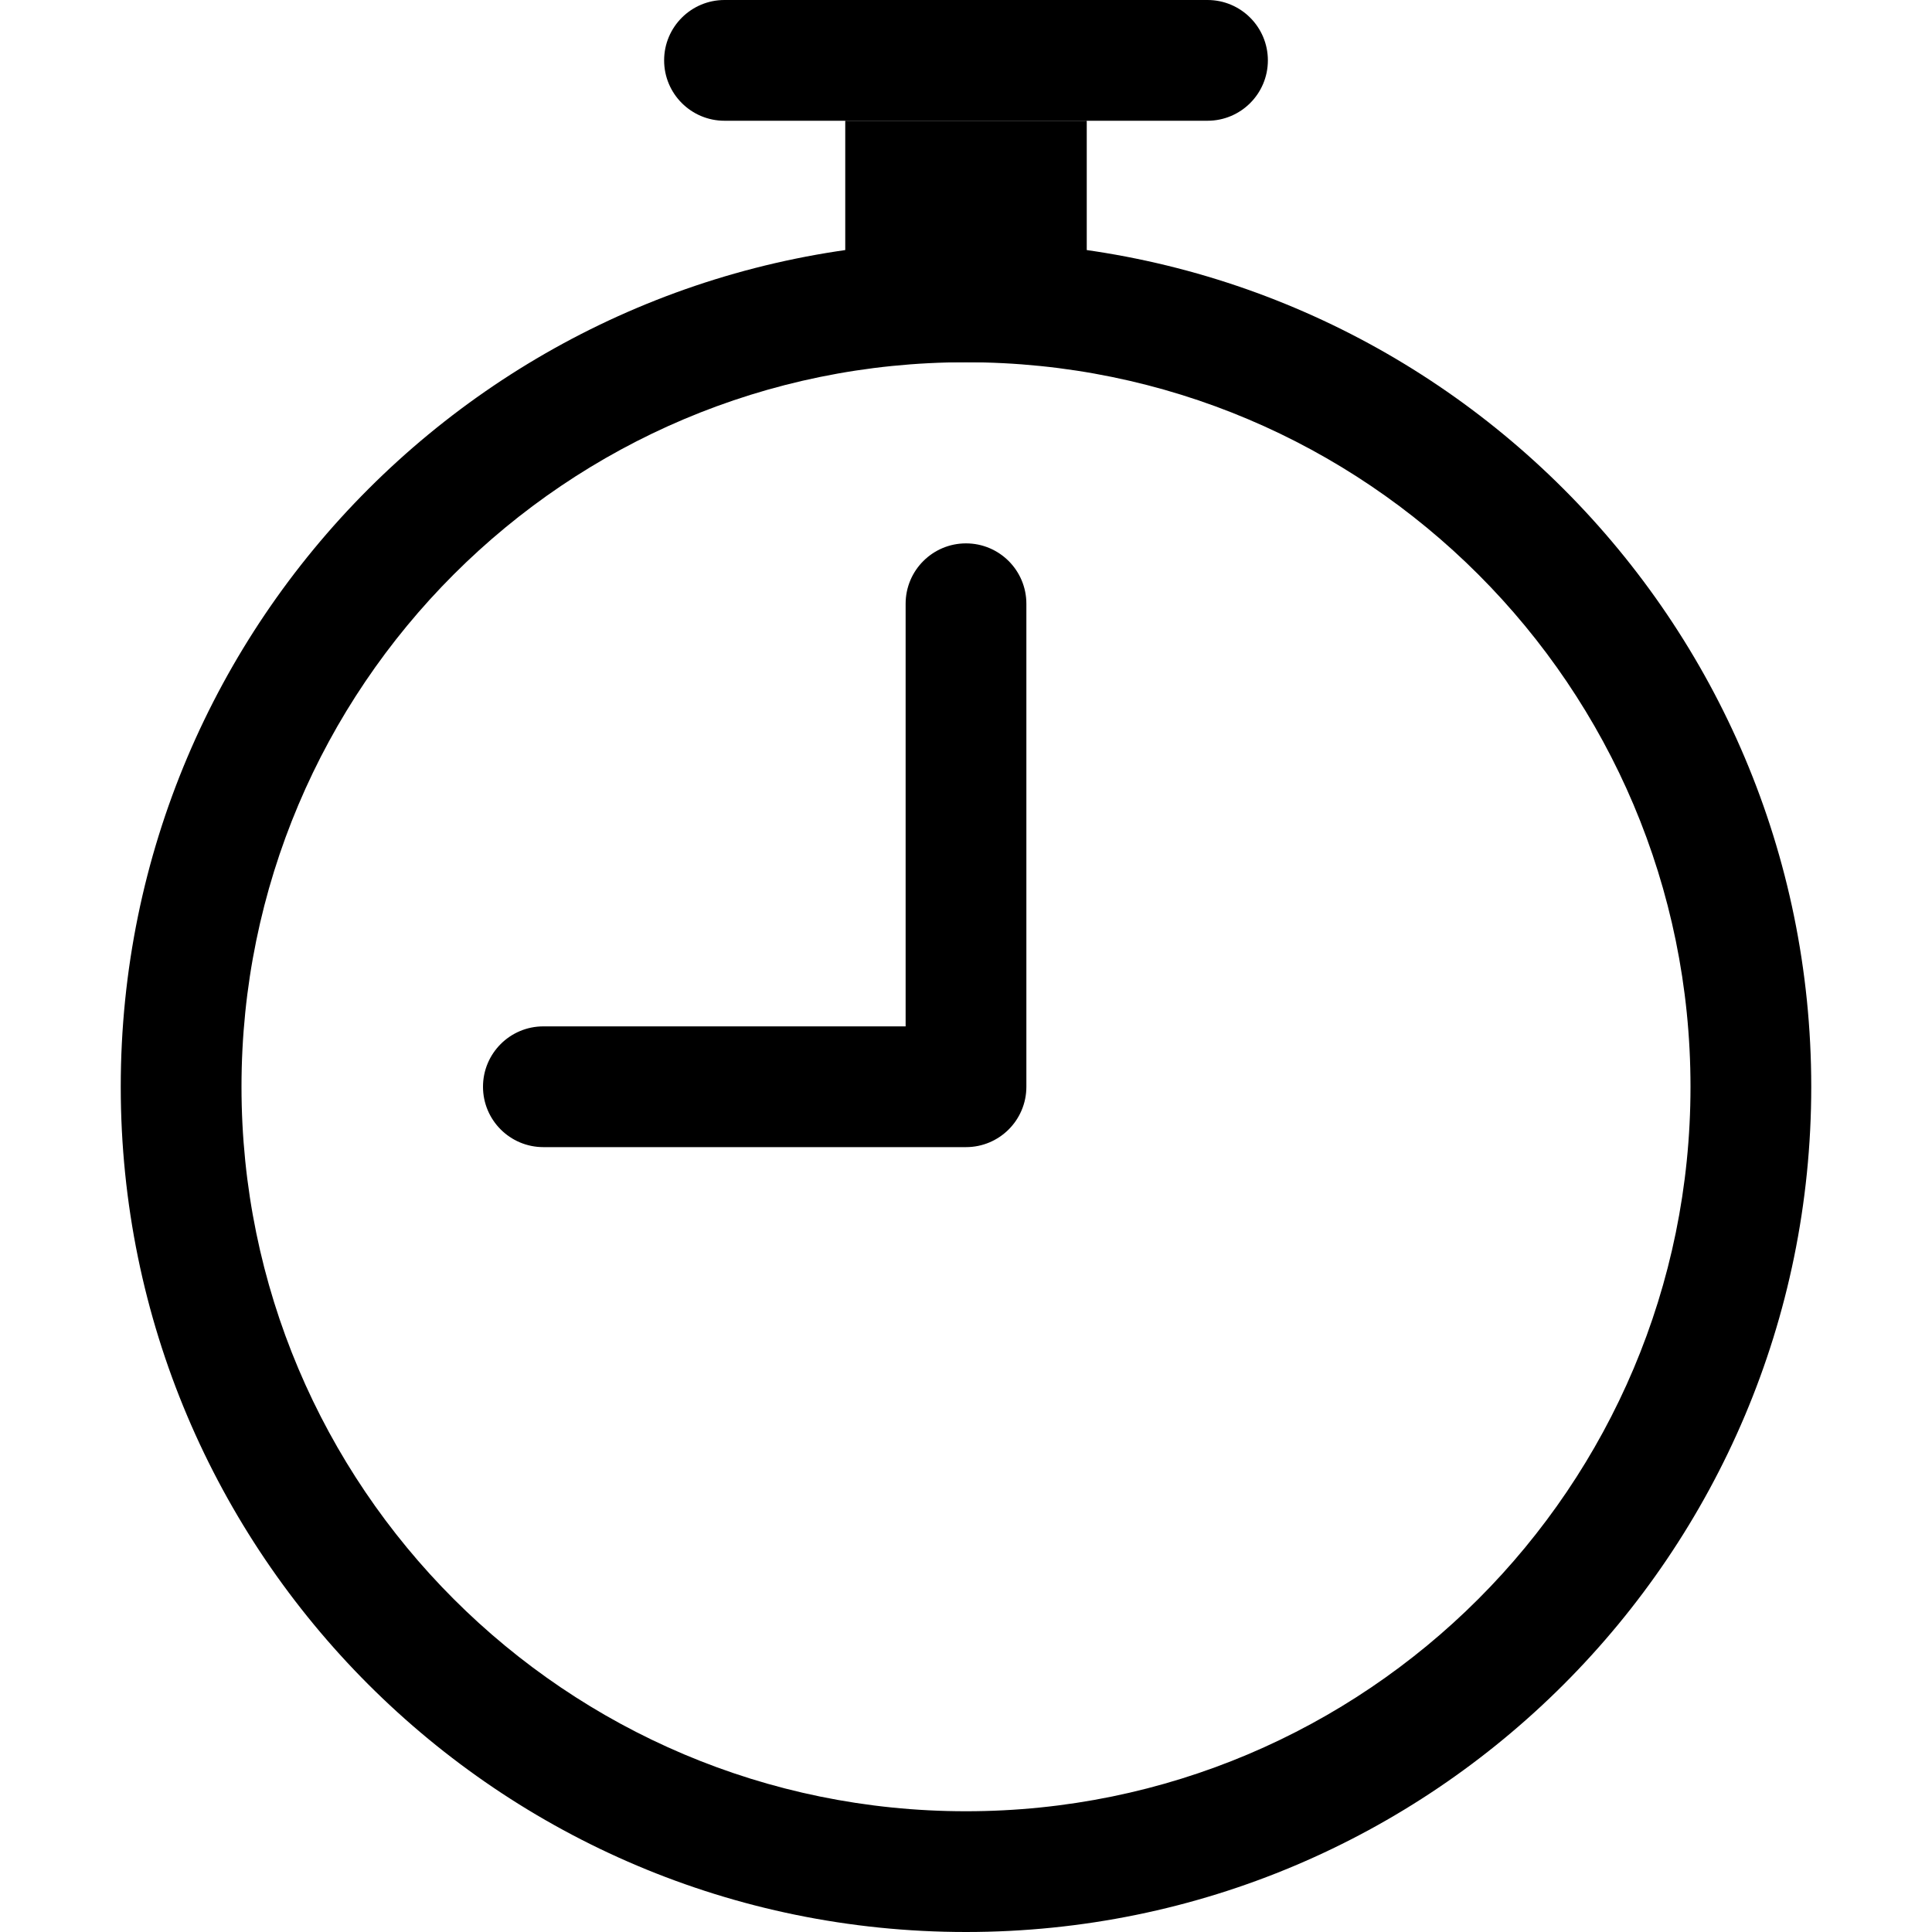
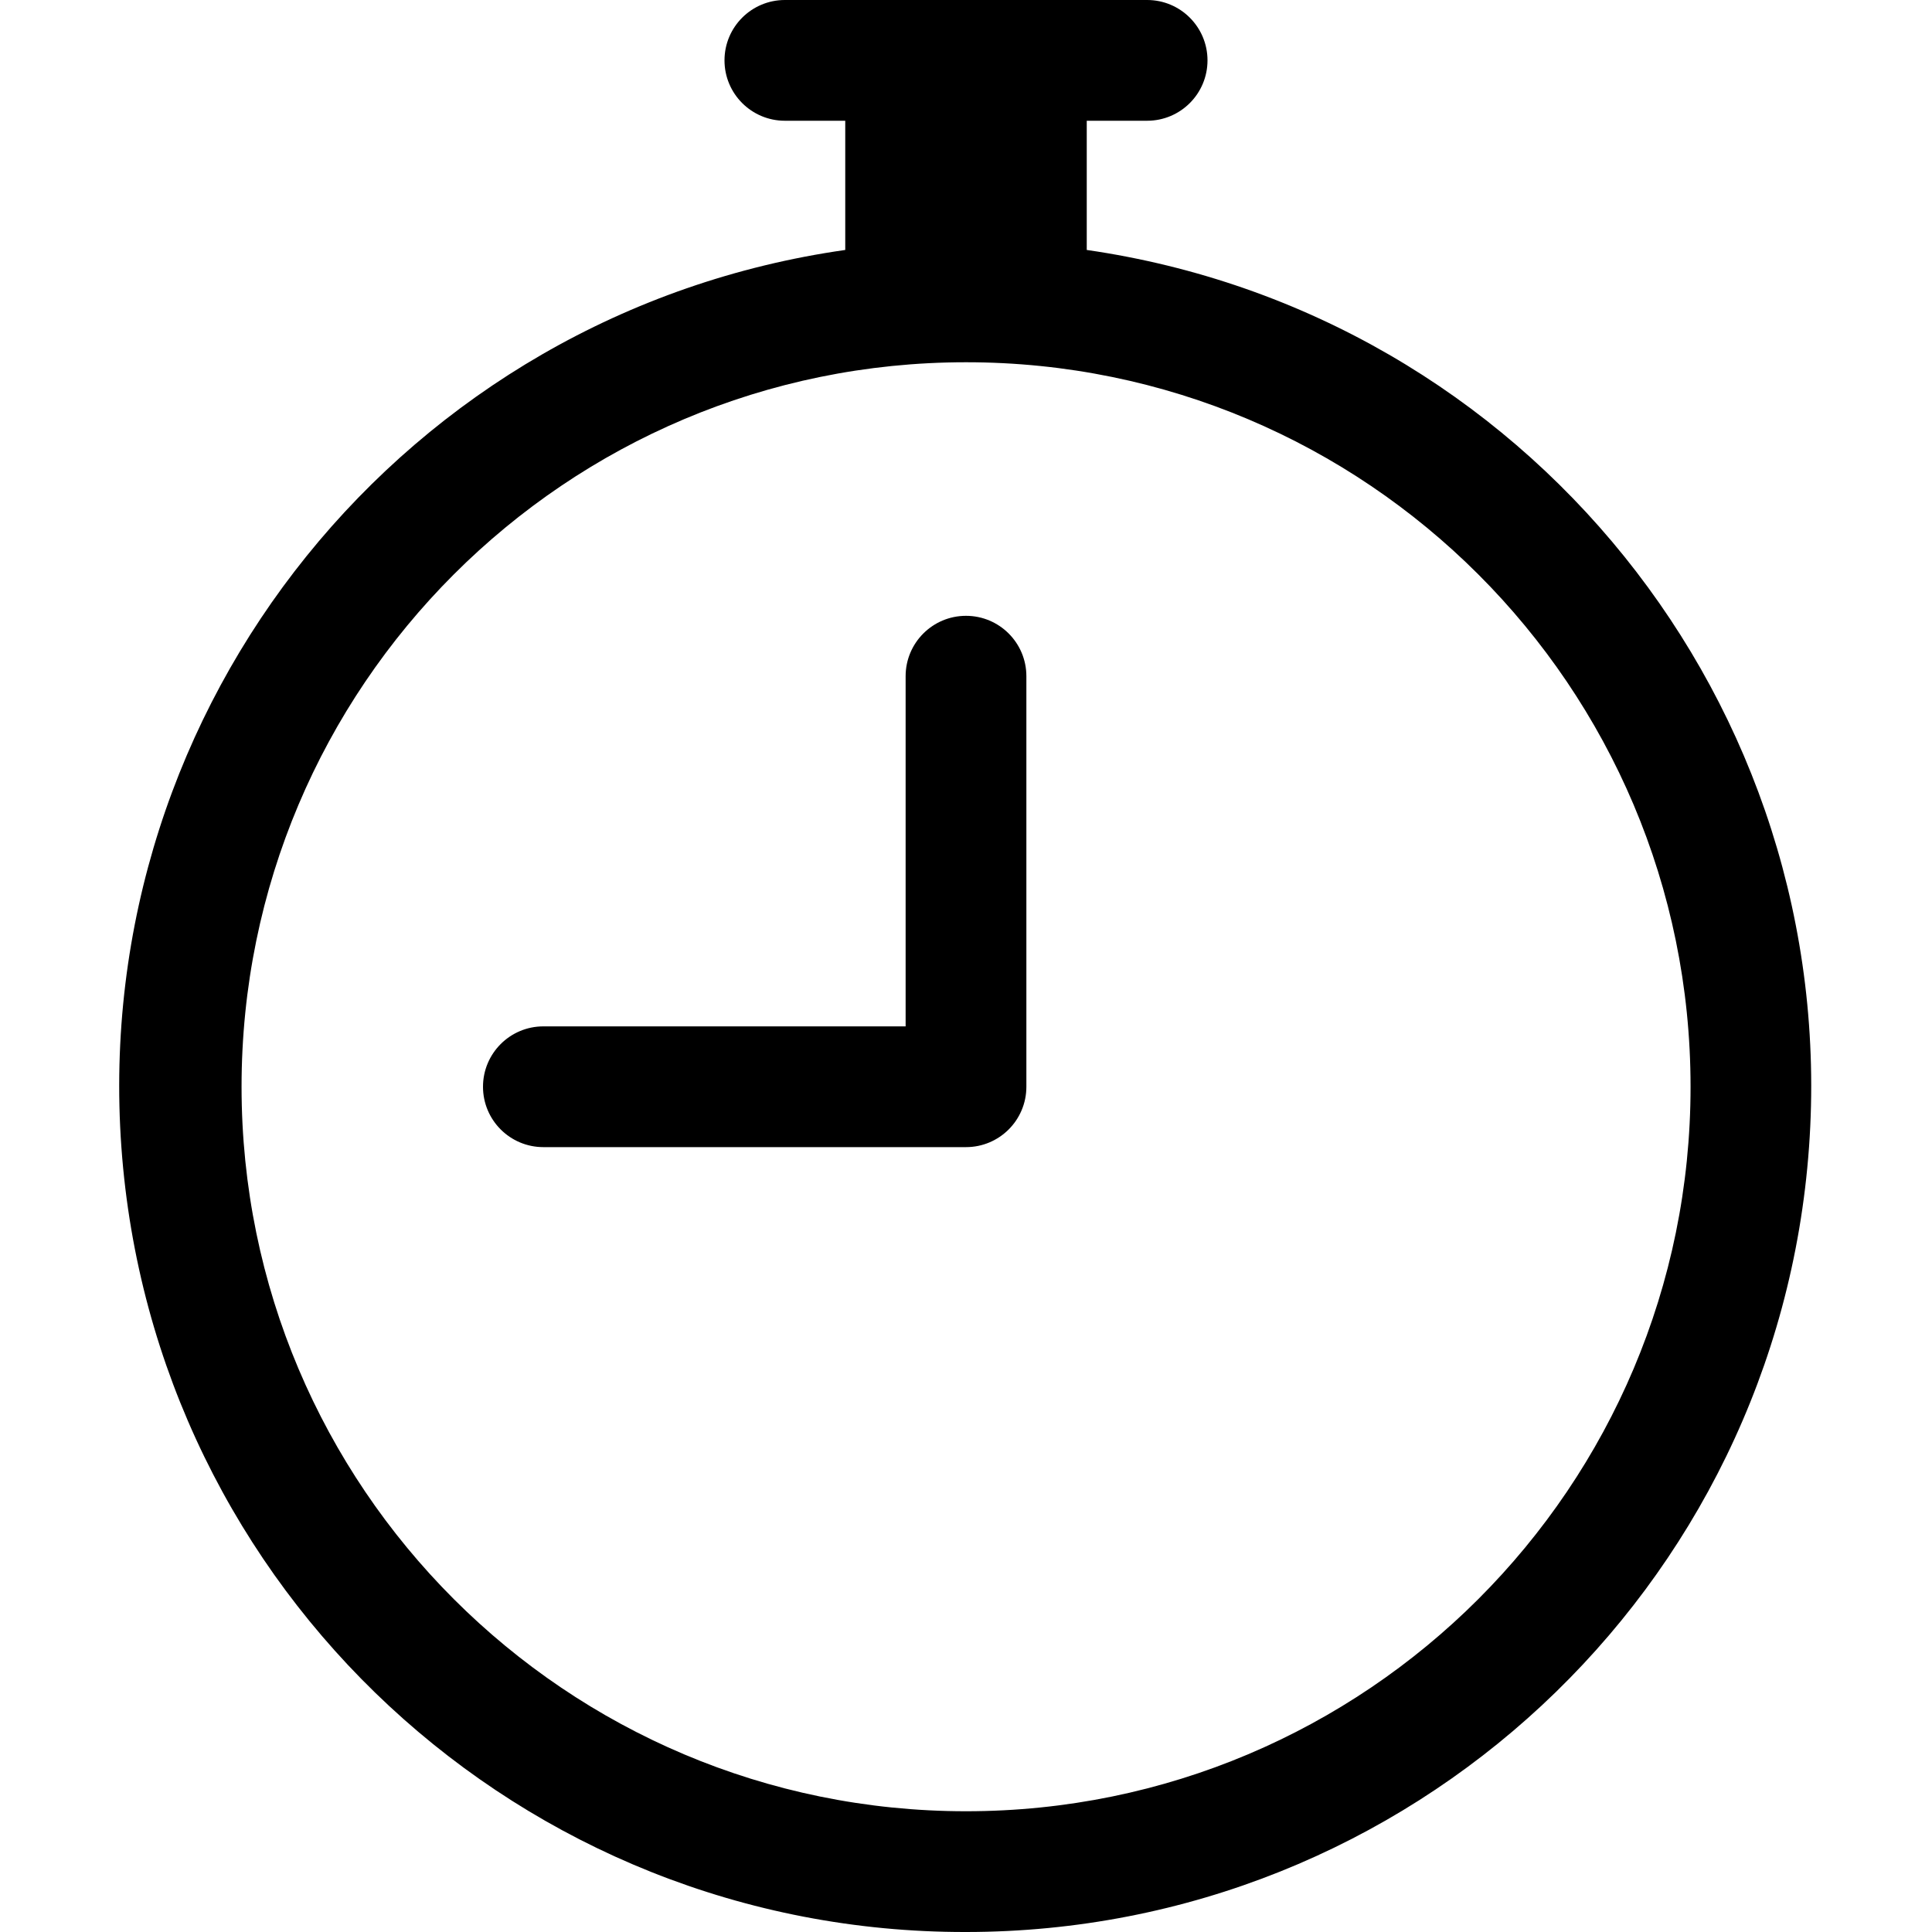
<svg xmlns="http://www.w3.org/2000/svg" width="1em" height="1em" viewBox="0 0 16 16" class="bi bi-stopwatch" fill="currentColor">
-   <path fill-rule="evenodd" d="M8 15A6 6 0 1 0 8 3a6 6 0 0 0 0 12zm0 1A7 7 0 1 0 8 2a7 7 0 0 0 0 14z" />
-   <path fill-rule="evenodd" d="M8 4.5a.5.5 0 0 1 .5.5v4a.5.5 0 0 1-.5.5H4.5a.5.5 0 0 1 0-1h3V5a.5.5 0 0 1 .5-.5zM5.5.5A.5.5 0 0 1 6 0h4a.5.5 0 0 1 0 1H6a.5.5 0 0 1-.5-.5z" />
-   <path d="M7 1h2v2H7V1z" />
+   <path fill-rule="evenodd" d="M6 .5a.5.5 0 0 1 .5-.5h3a.5.5 0 0 1 0 1H9v1.07A7.001 7.001 0 0 1 8 16 7 7 0 0 1 7 2.07V1h-.5A.5.5 0 0 1 6 .5zM8 3a6 6 0 1 0 .001 12A6 6 0 0 0 8 3zm0 2.1a.5.5 0 0 1 .5.5V9a.5.5 0 0 1-.5.5H4.5a.5.5 0 0 1 0-1h3V5.6a.5.5 0 0 1 .5-.5z" />
</svg>
